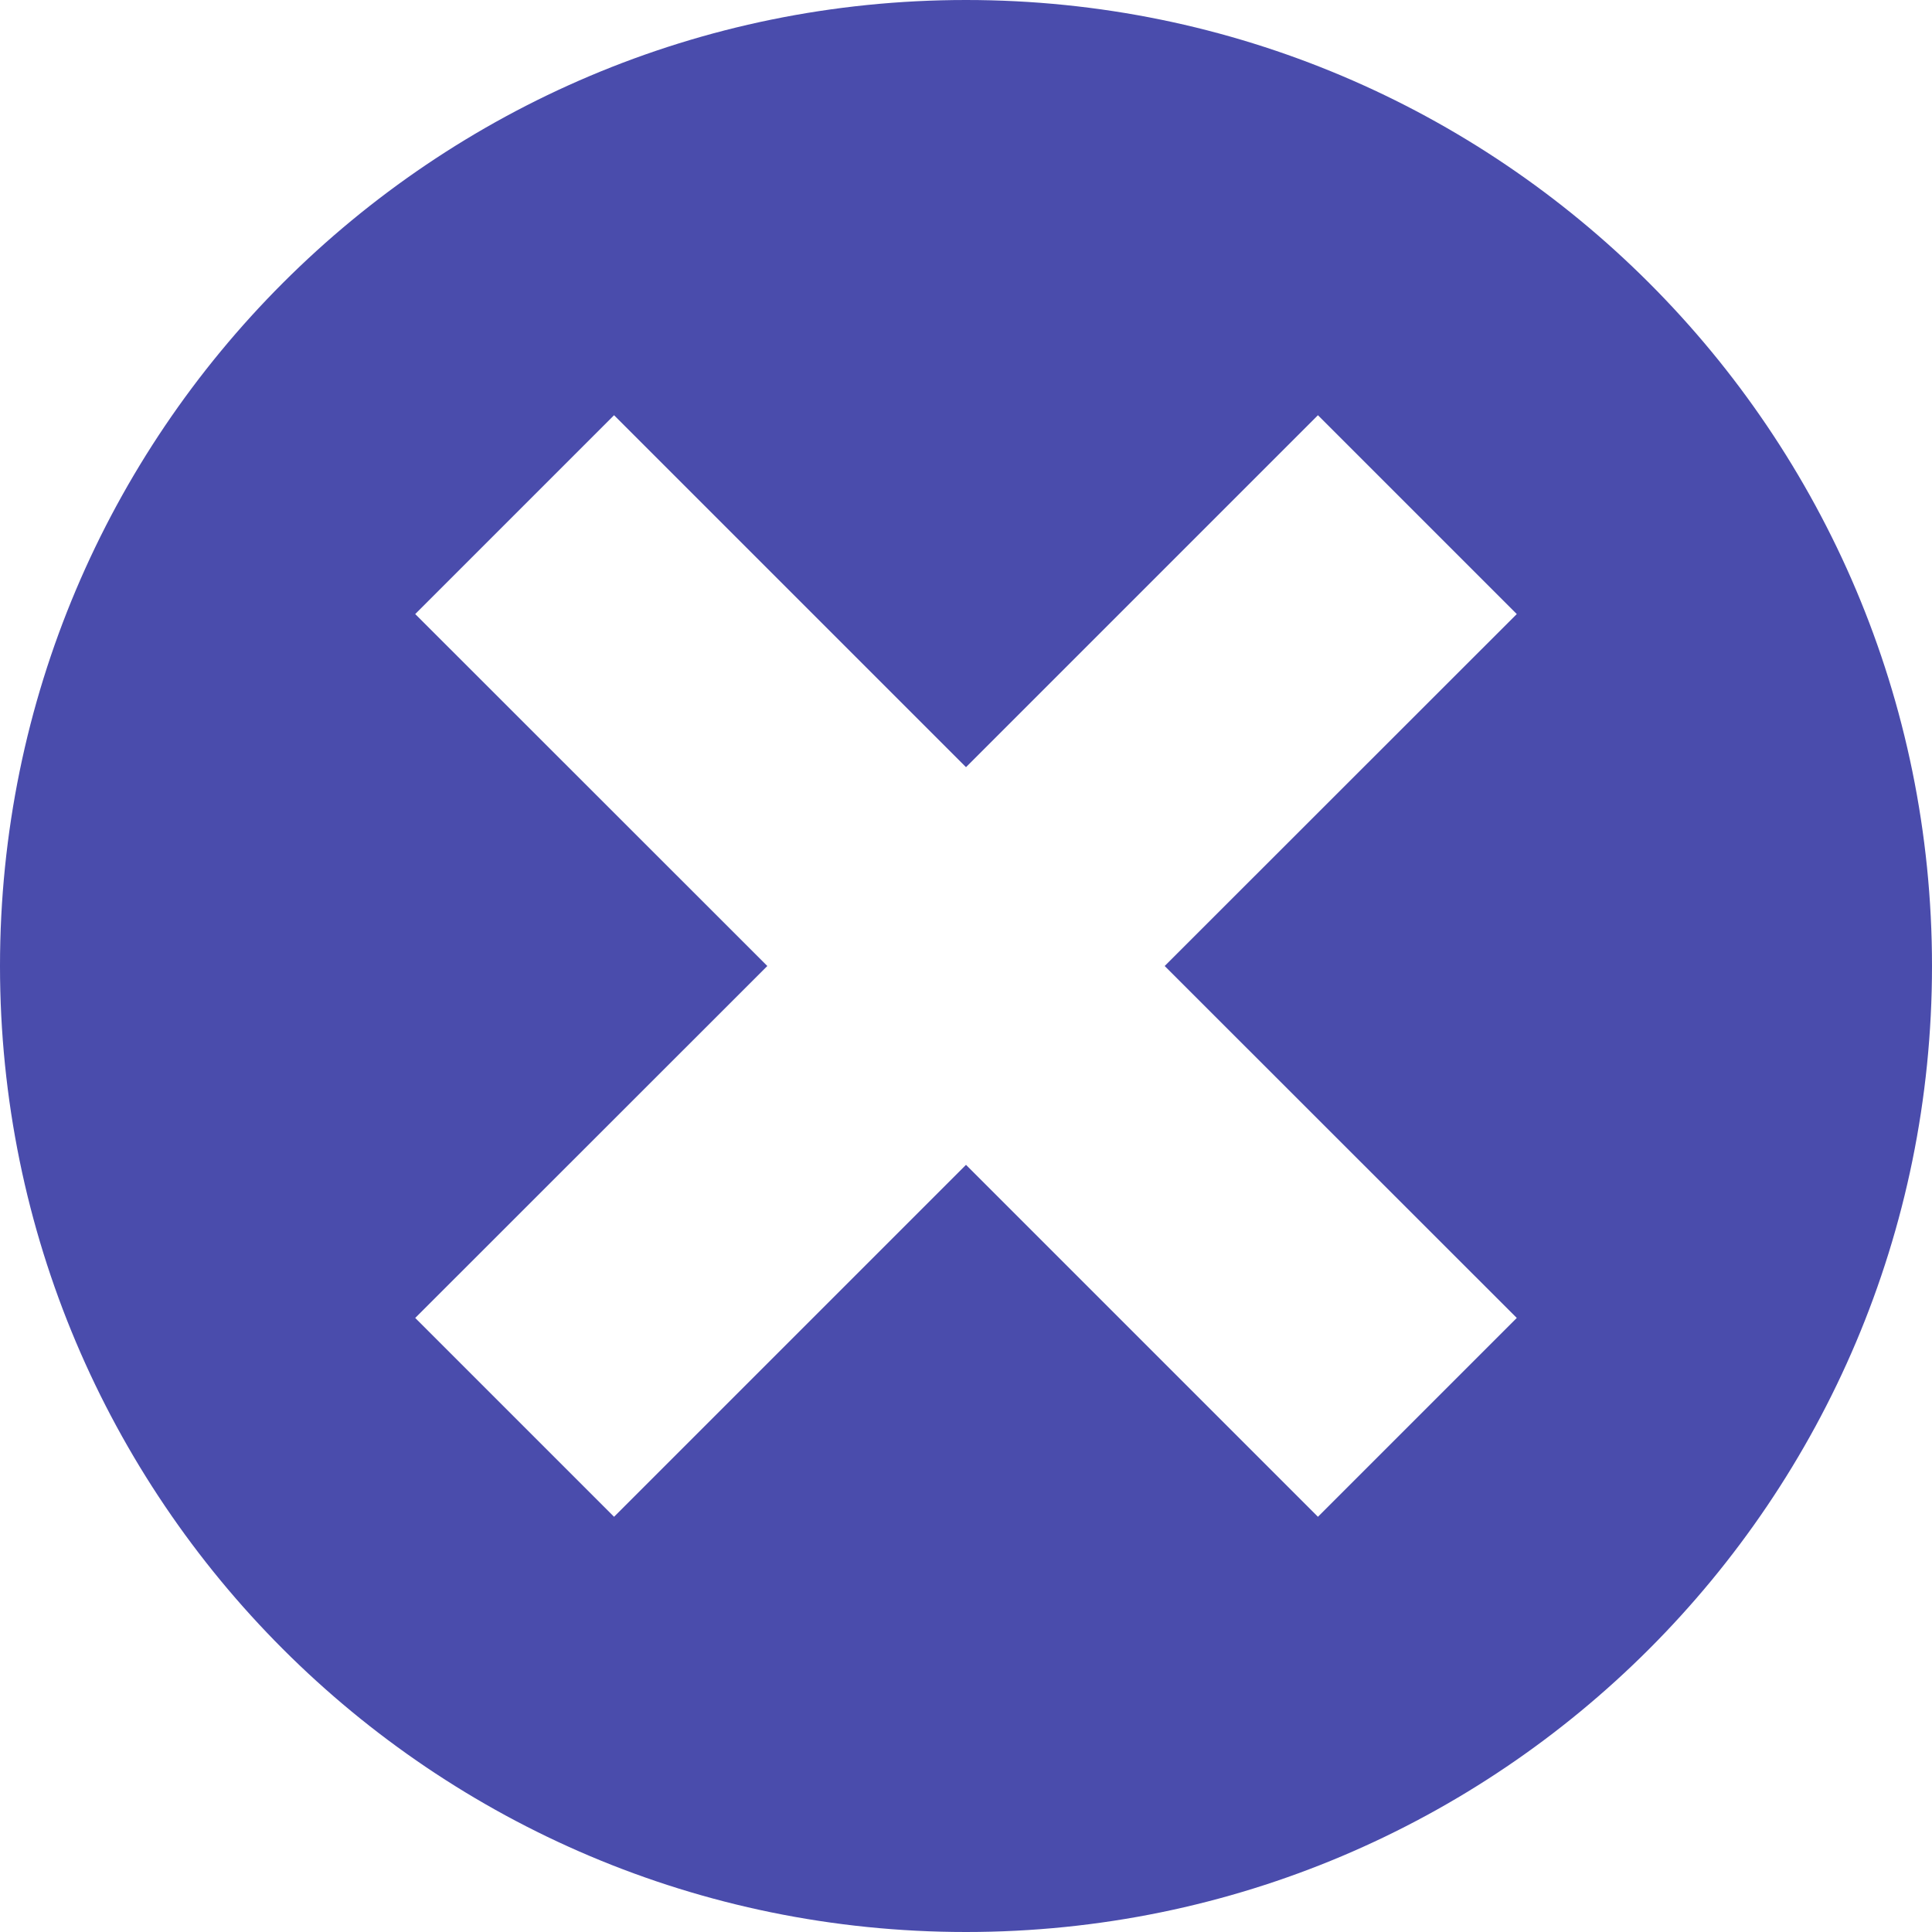
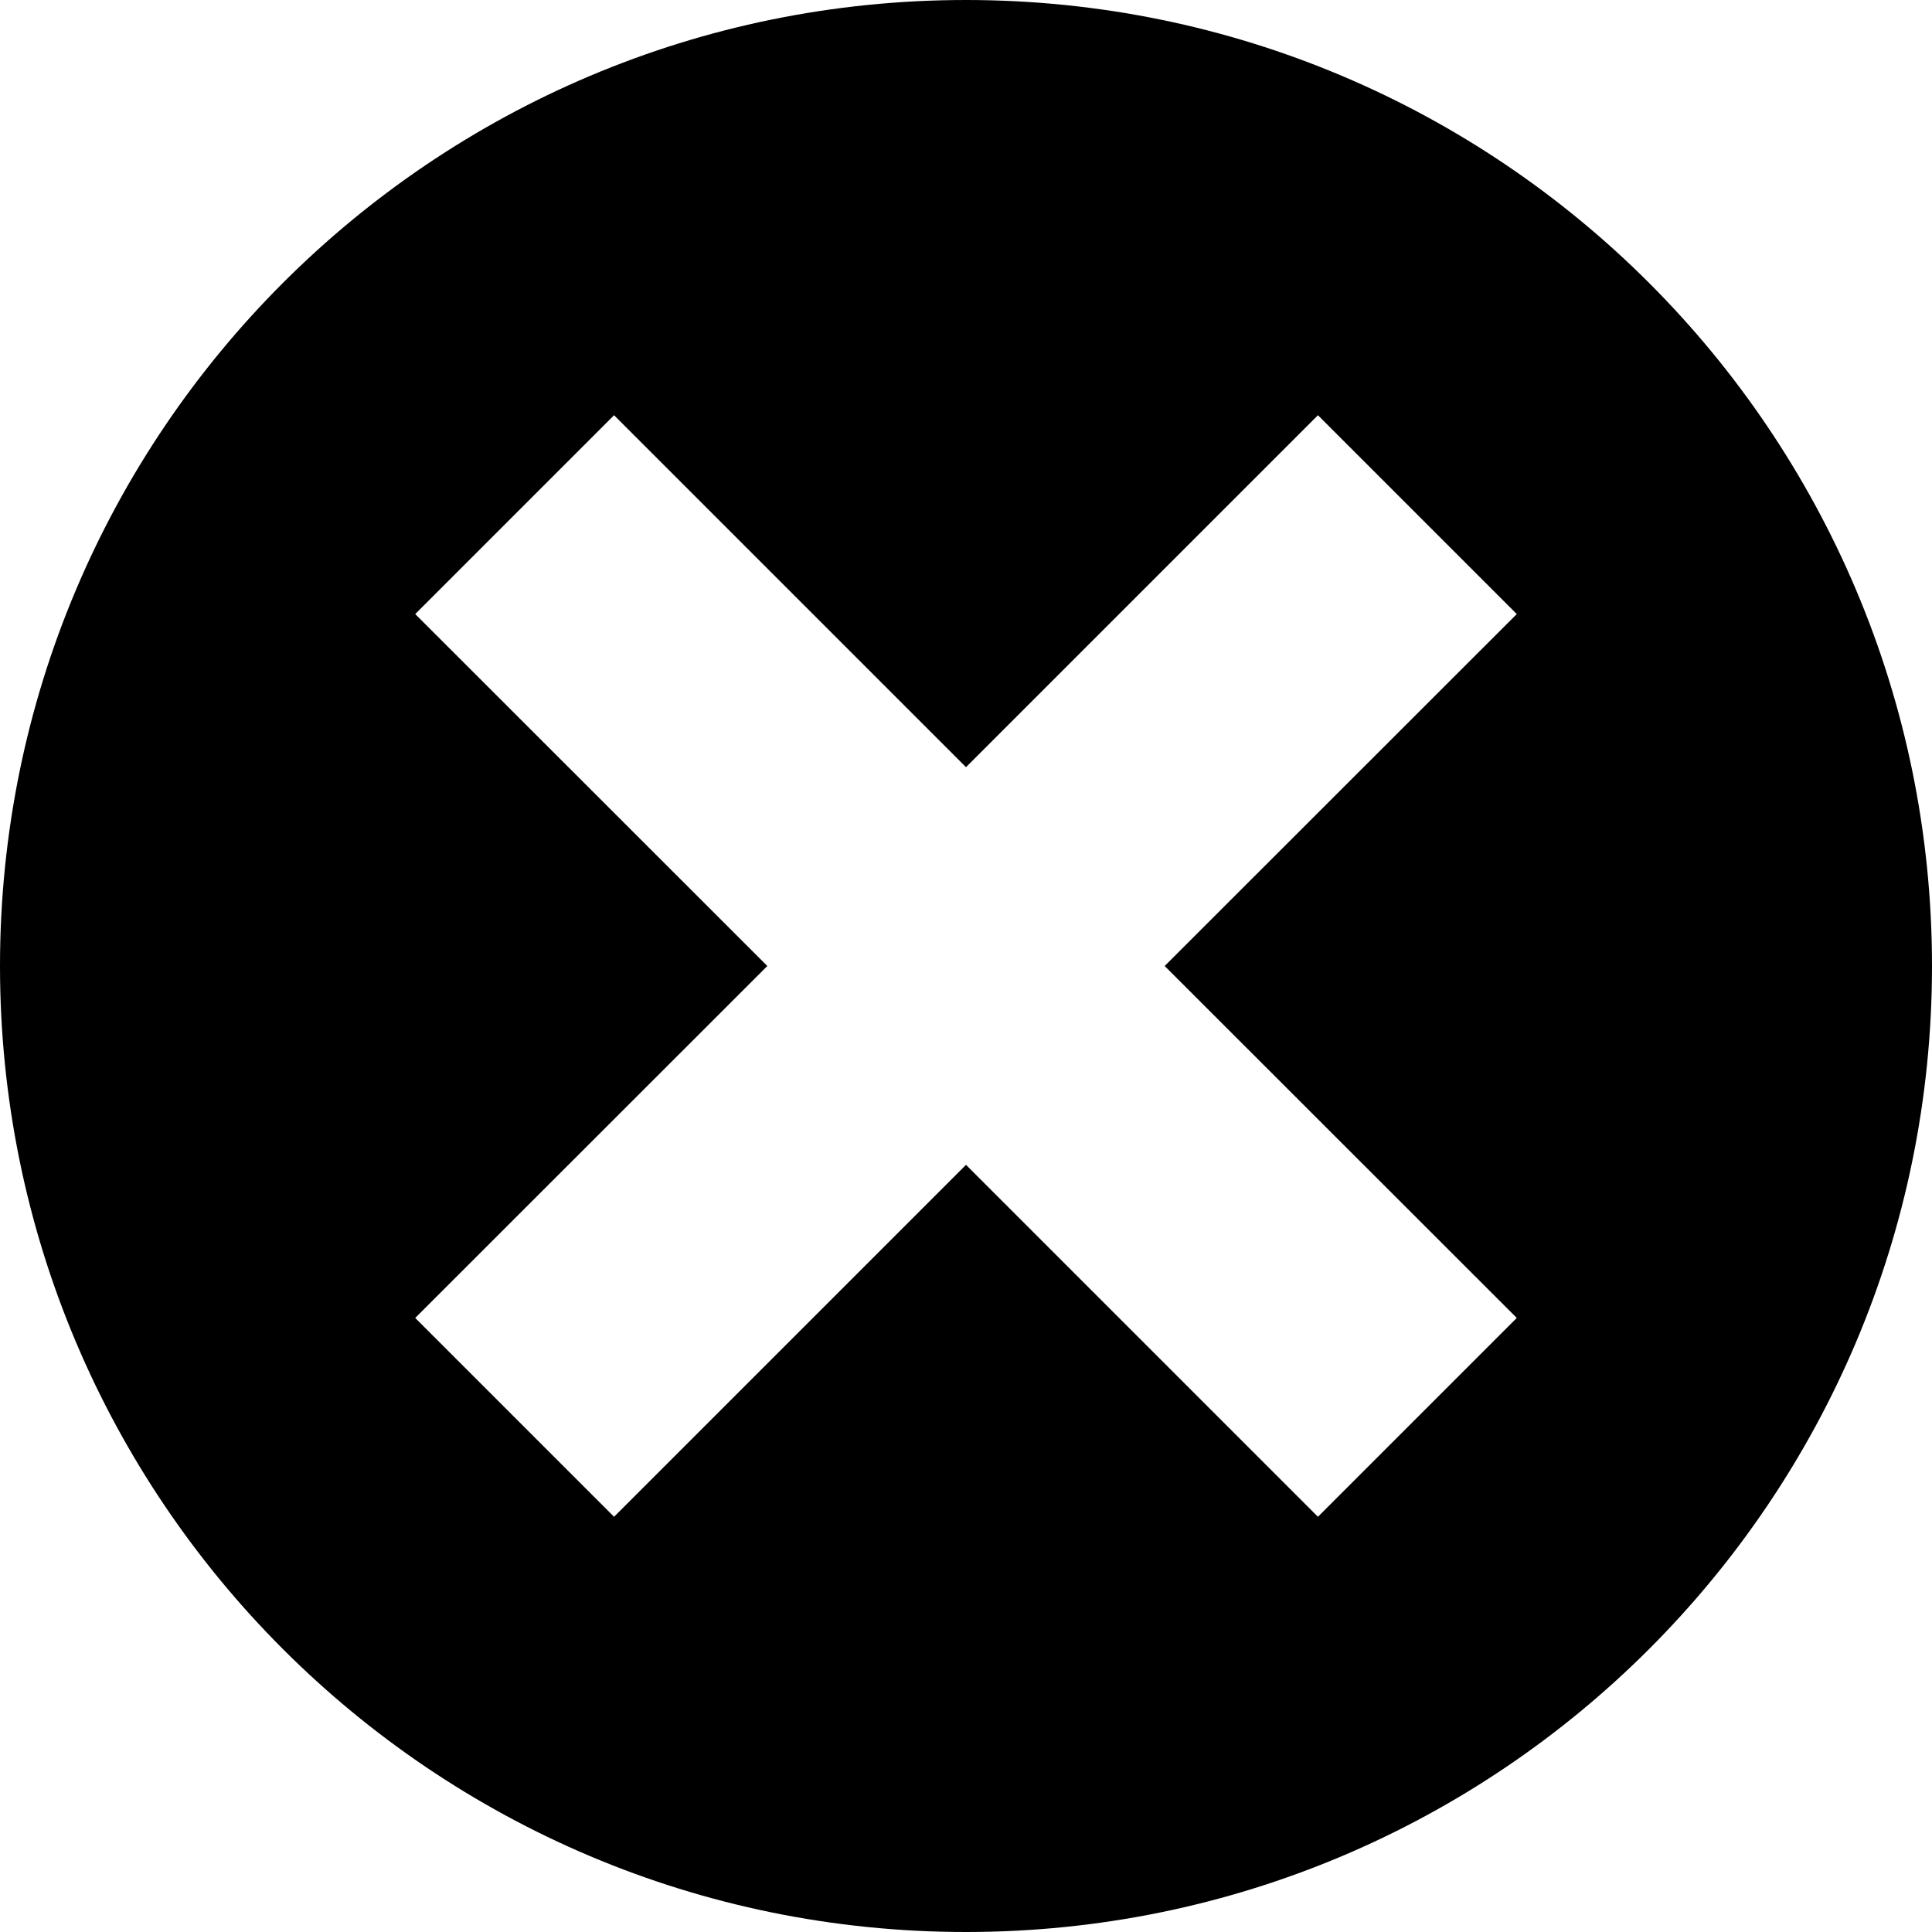
- <svg xmlns="http://www.w3.org/2000/svg" width="10" height="10" viewBox="0 0 12 12">
-   <path fill="#4a4cac" d="M6,0 C2.686,0 0,2.686 0,6 C0,9.314 2.686,12 6,12 C9.314,12 12,9.314 12,6 C12,2.686 9.314,0 6,0 Z M9.421,8.186 L8.186,9.421 L6,7.235 L3.814,9.421 L2.579,8.186 L4.766,6 L2.579,3.814 L3.814,2.579 L6,4.765 L8.186,2.579 L9.421,3.814 L7.234,6 L9.421,8.186 Z" />
+ <svg xmlns="http://www.w3.org/2000/svg" width="12" height="12" viewBox="0 0 12 12">
+   <path fill="currentColor" d="M6,0 C2.686,0 0,2.686 0,6 C0,9.314 2.686,12 6,12 C9.314,12 12,9.314 12,6 C12,2.686 9.314,0 6,0 Z M9.421,8.186 L8.186,9.421 L6,7.235 L3.814,9.421 L2.579,8.186 L4.766,6 L2.579,3.814 L3.814,2.579 L6,4.765 L8.186,2.579 L9.421,3.814 L7.234,6 L9.421,8.186 Z" />
</svg>
